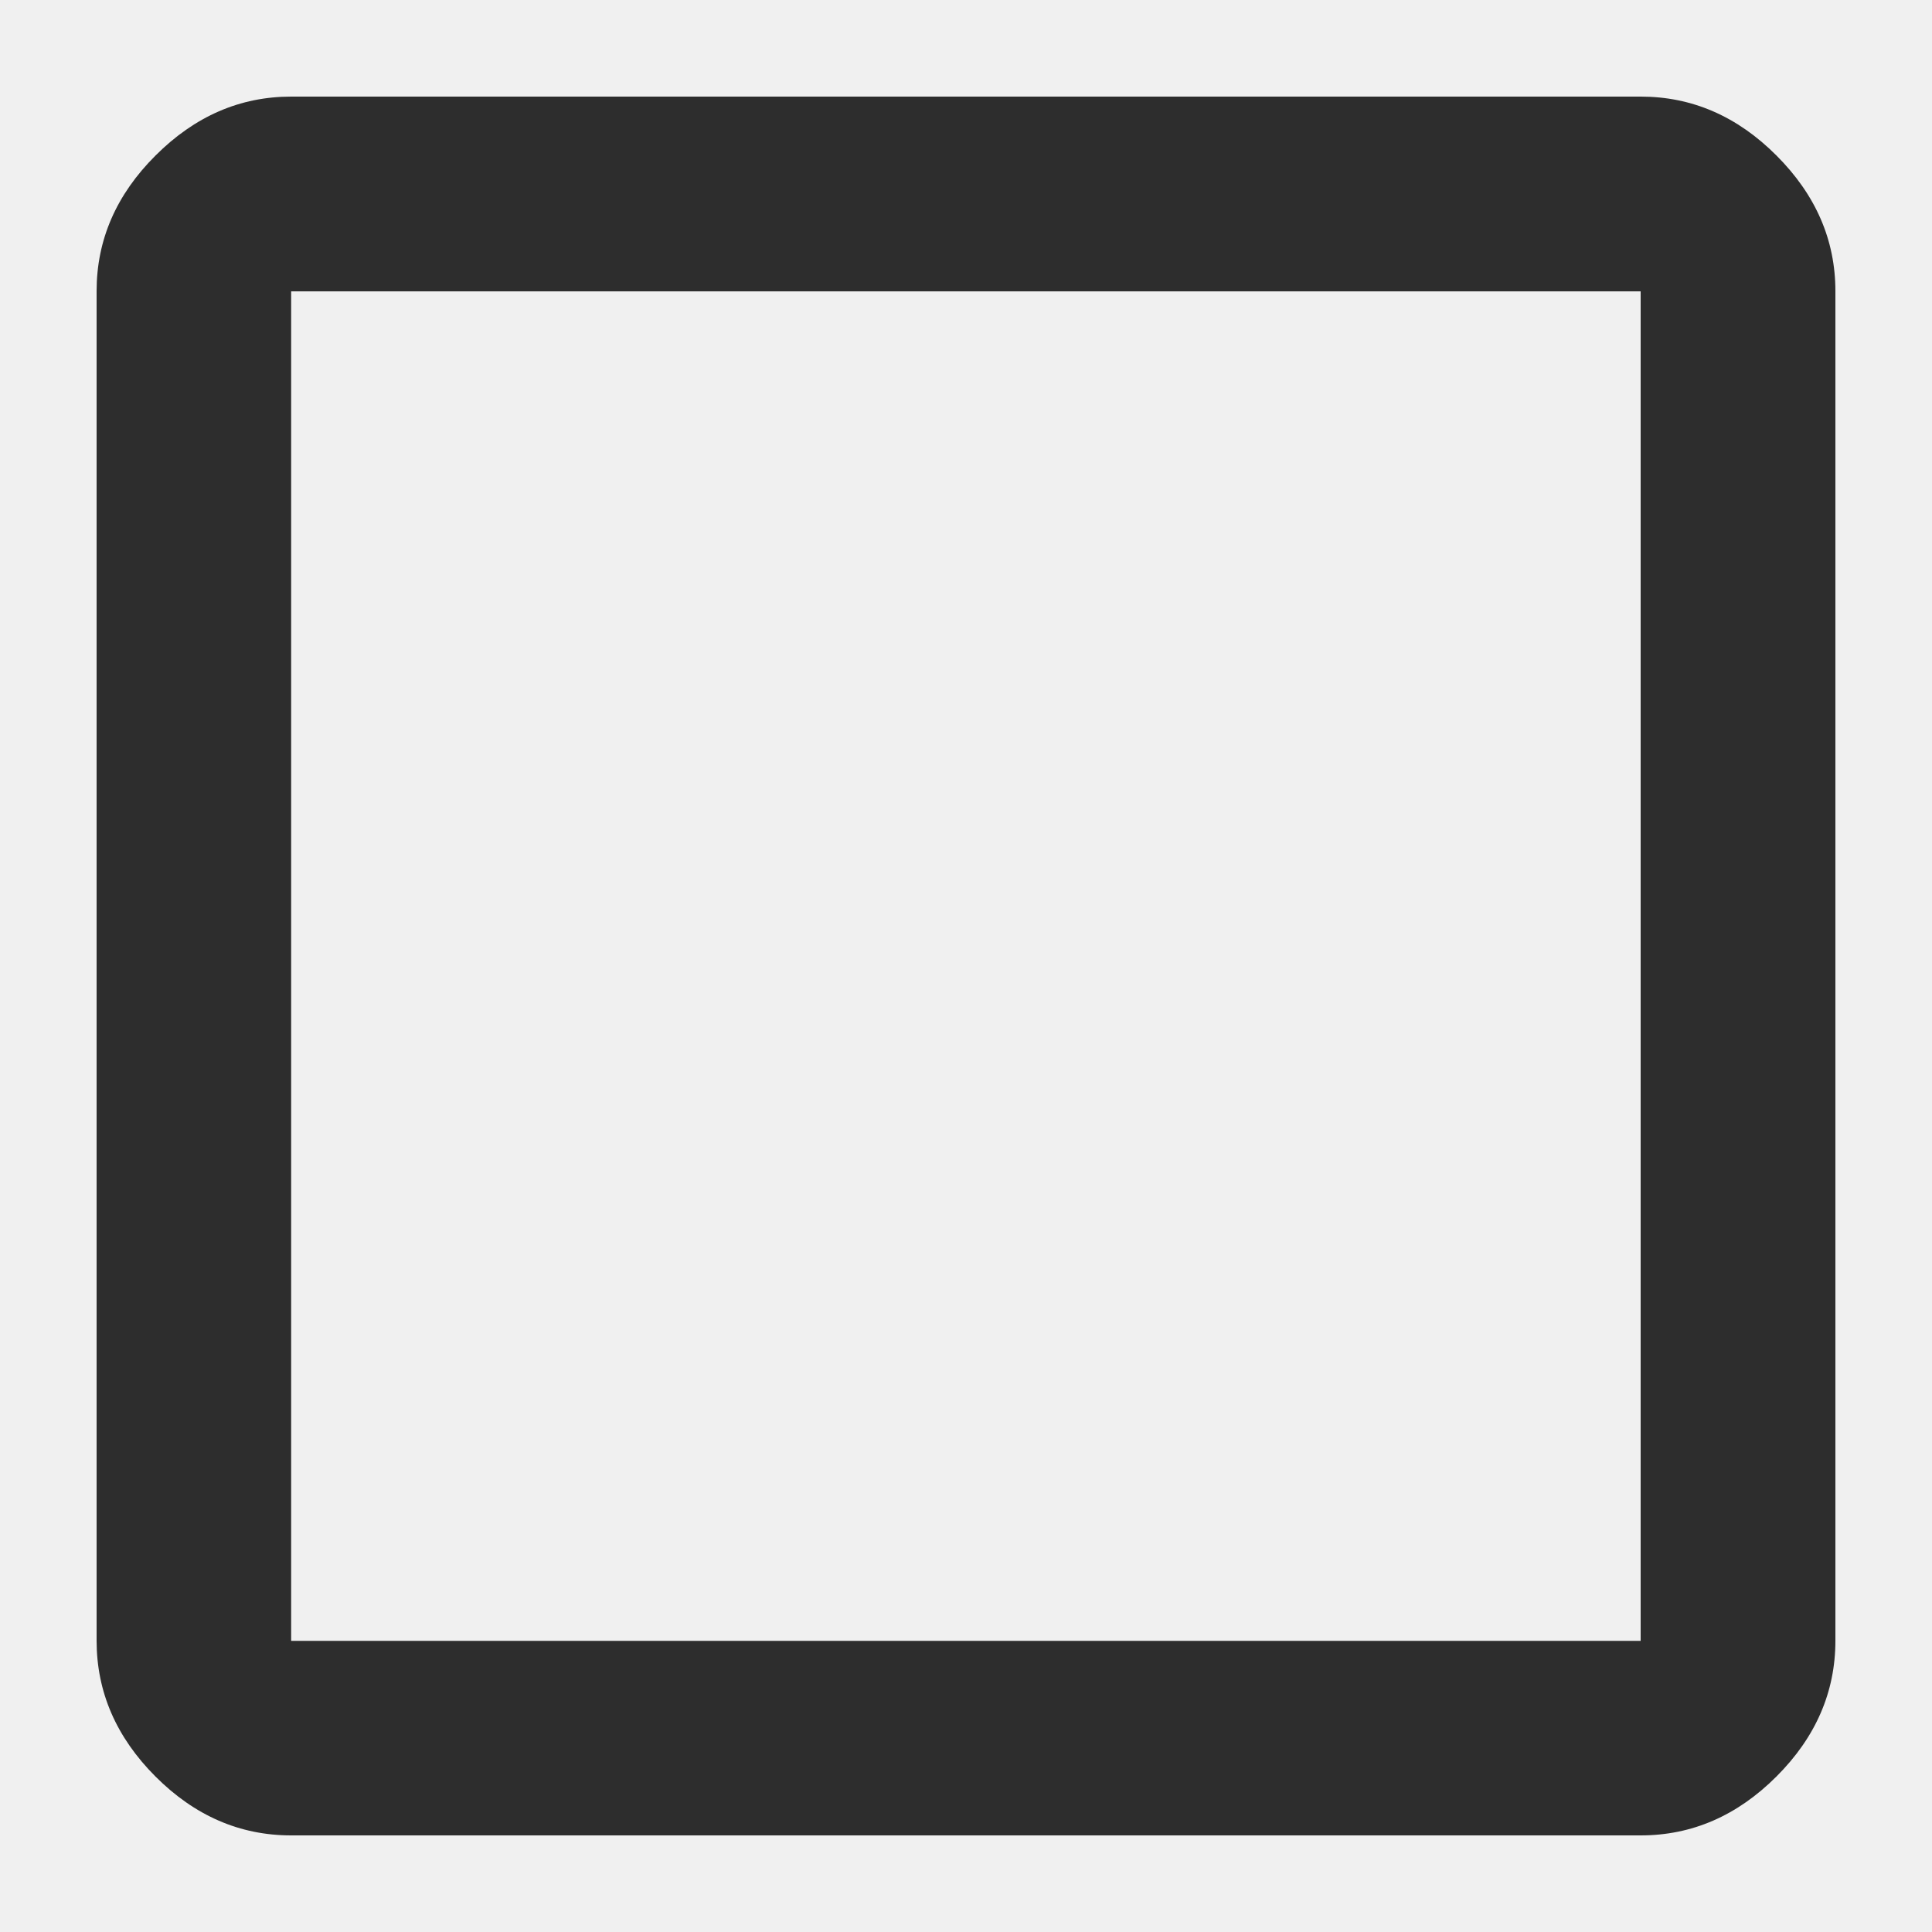
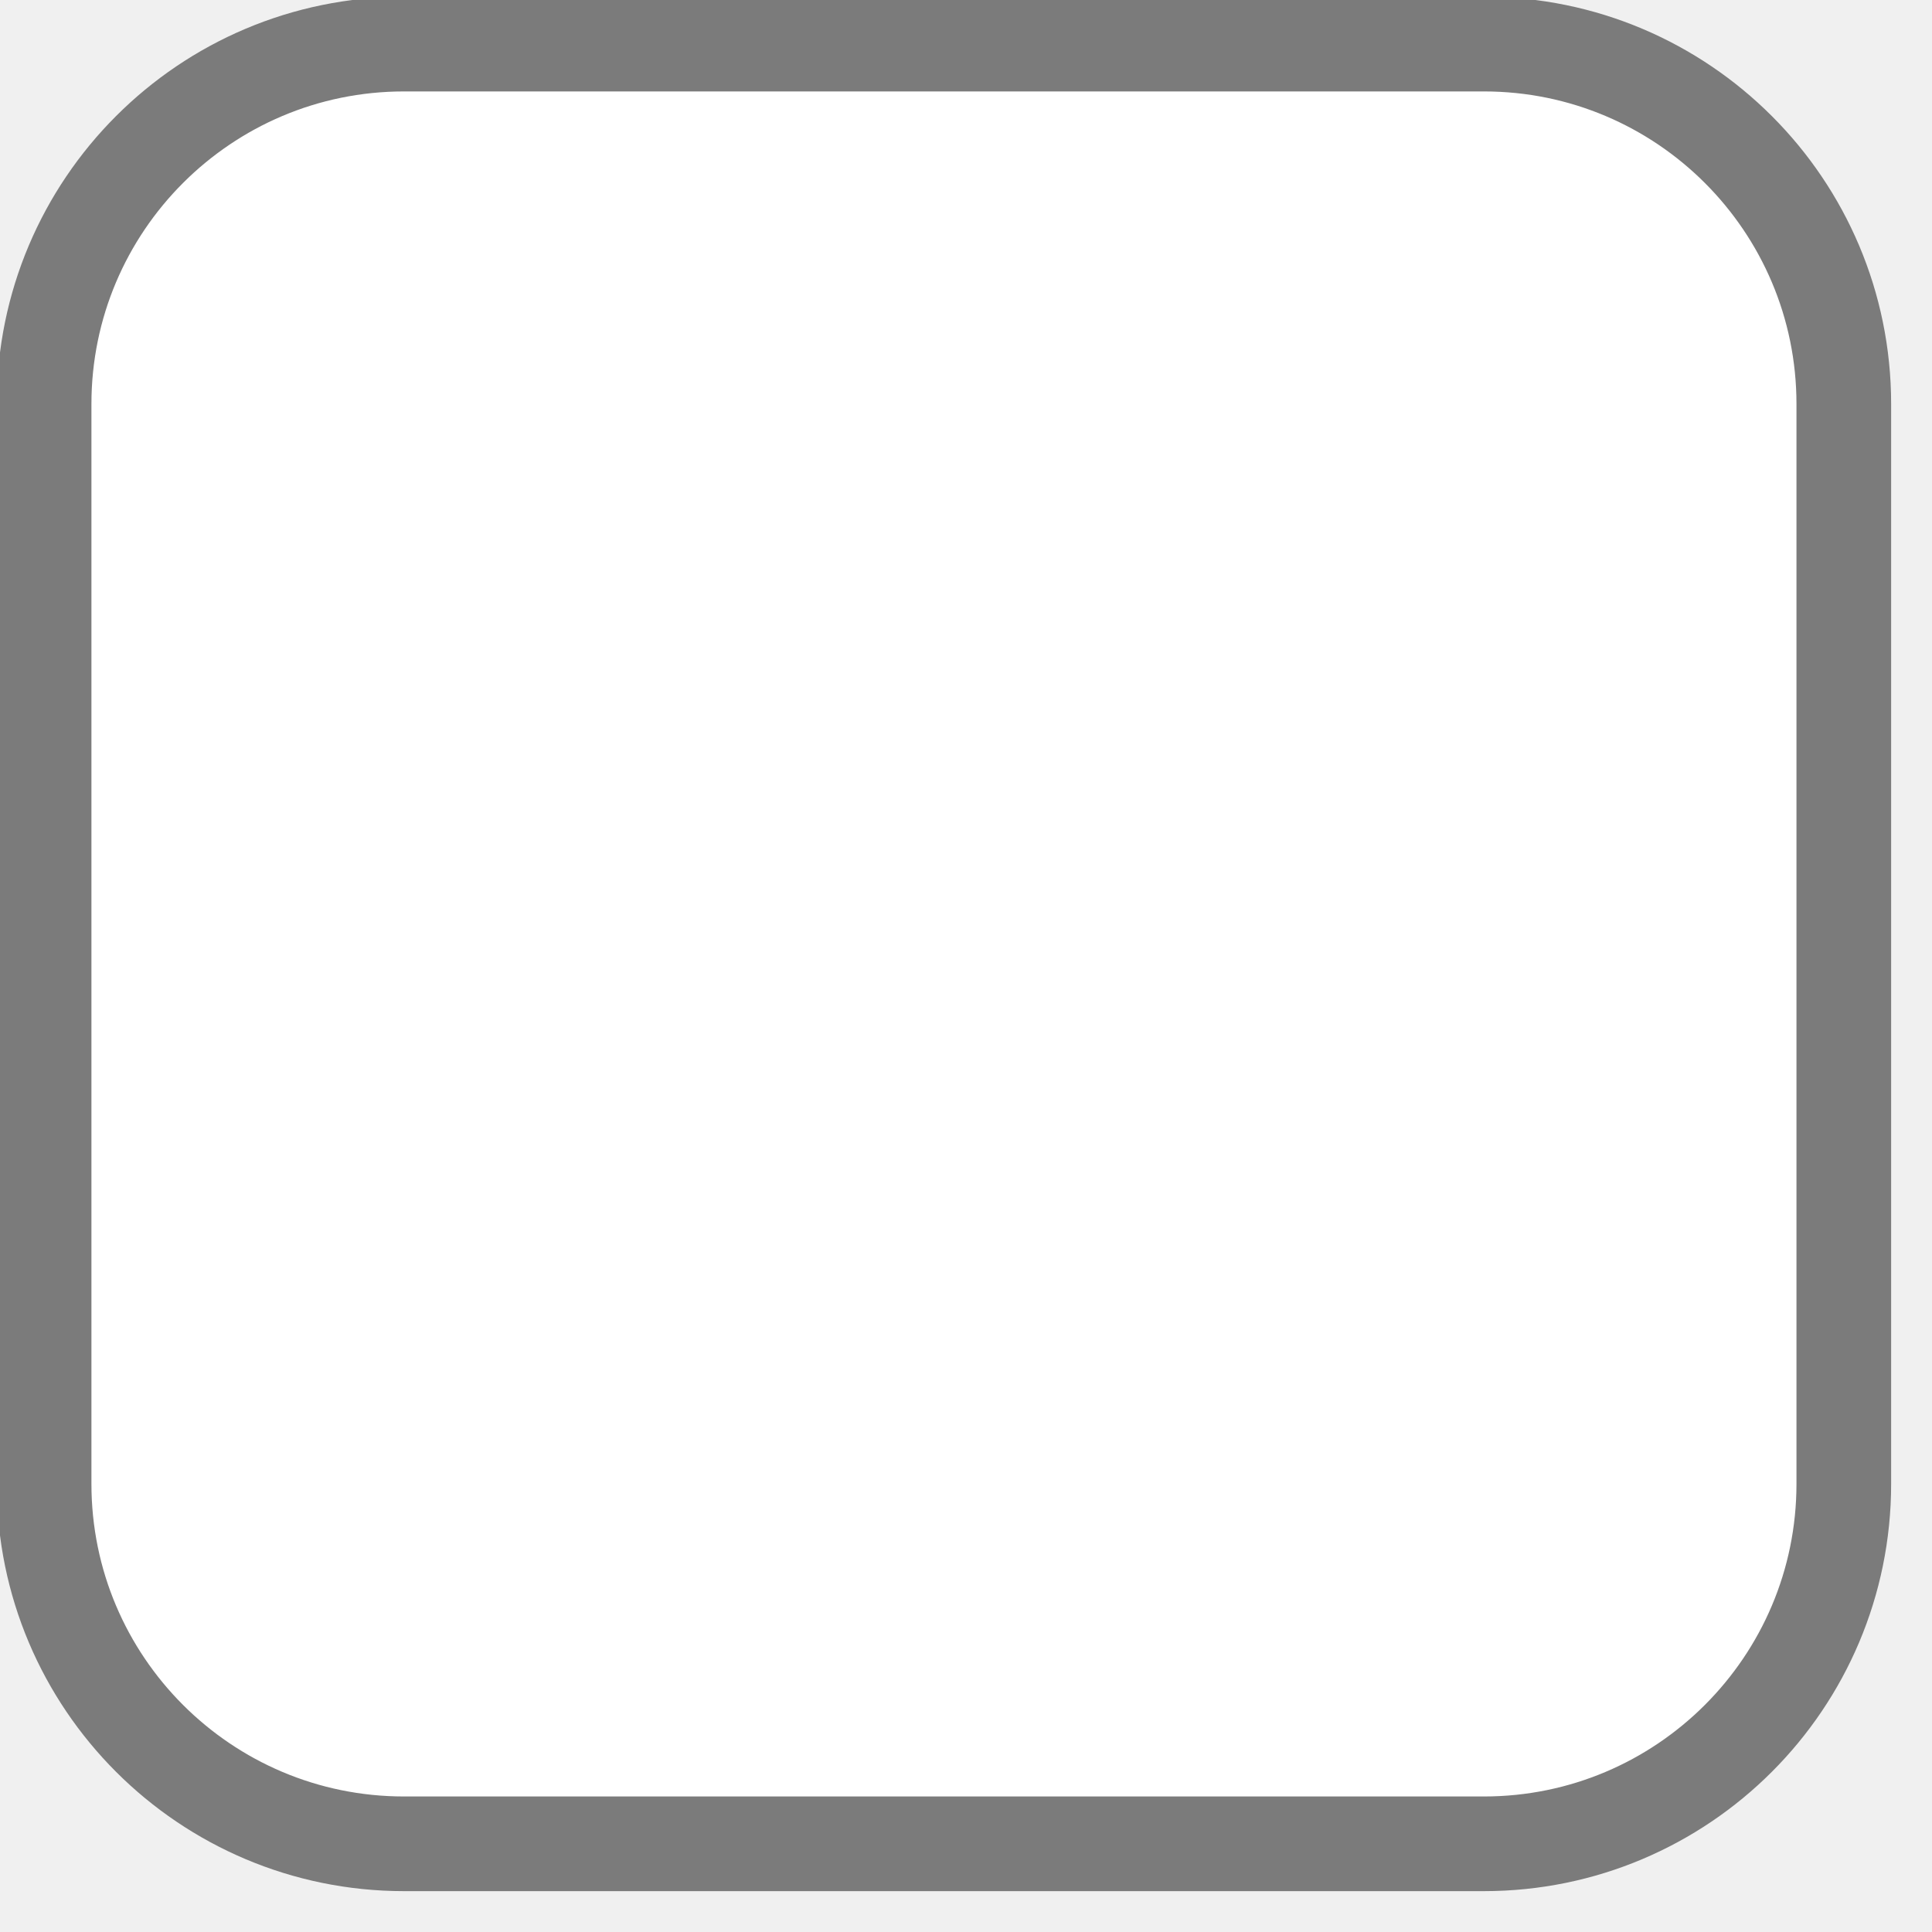
- <svg xmlns="http://www.w3.org/2000/svg" width="20" height="20" viewBox="0 0 20 20">
-   <path d="M16.984 1q.797 0 1.406.61.61.61.61 1.404v13.97q0 .797-.61 1.406-.61.61-1.406.61H3.014q-.796 0-1.405-.61Q1 17.78 1 16.984V3.014q0-.796.61-1.404Q2.22 1 3.014 1h13.97zm0 2.016H3.014v13.97h13.97V3.016z" fill="#2d2d2d" />
+ <svg xmlns="http://www.w3.org/2000/svg" width="40" height="40" viewBox="0 0 40 40" fill="none">
+   <g clip-path="url(#clip0)">
+     <path fill-rule="evenodd" clip-rule="evenodd" d="M8.365 0.913H30.722C34.837 0.913 38.174 4.25 38.174 8.365V30.722C38.174 34.837 34.837 38.174 30.722 38.174H8.365C4.25 38.174 0.913 34.837 0.913 30.722V8.365C0.913 4.25 4.25 0.913 8.365 0.913Z" fill="white" stroke="#7B7B7B" stroke-width="1.96" />
+   </g>
+   <defs>
+     <clipPath id="clip0">
+       <rect width="40" height="40" fill="white" />
+     </clipPath>
+   </defs>
</svg>
